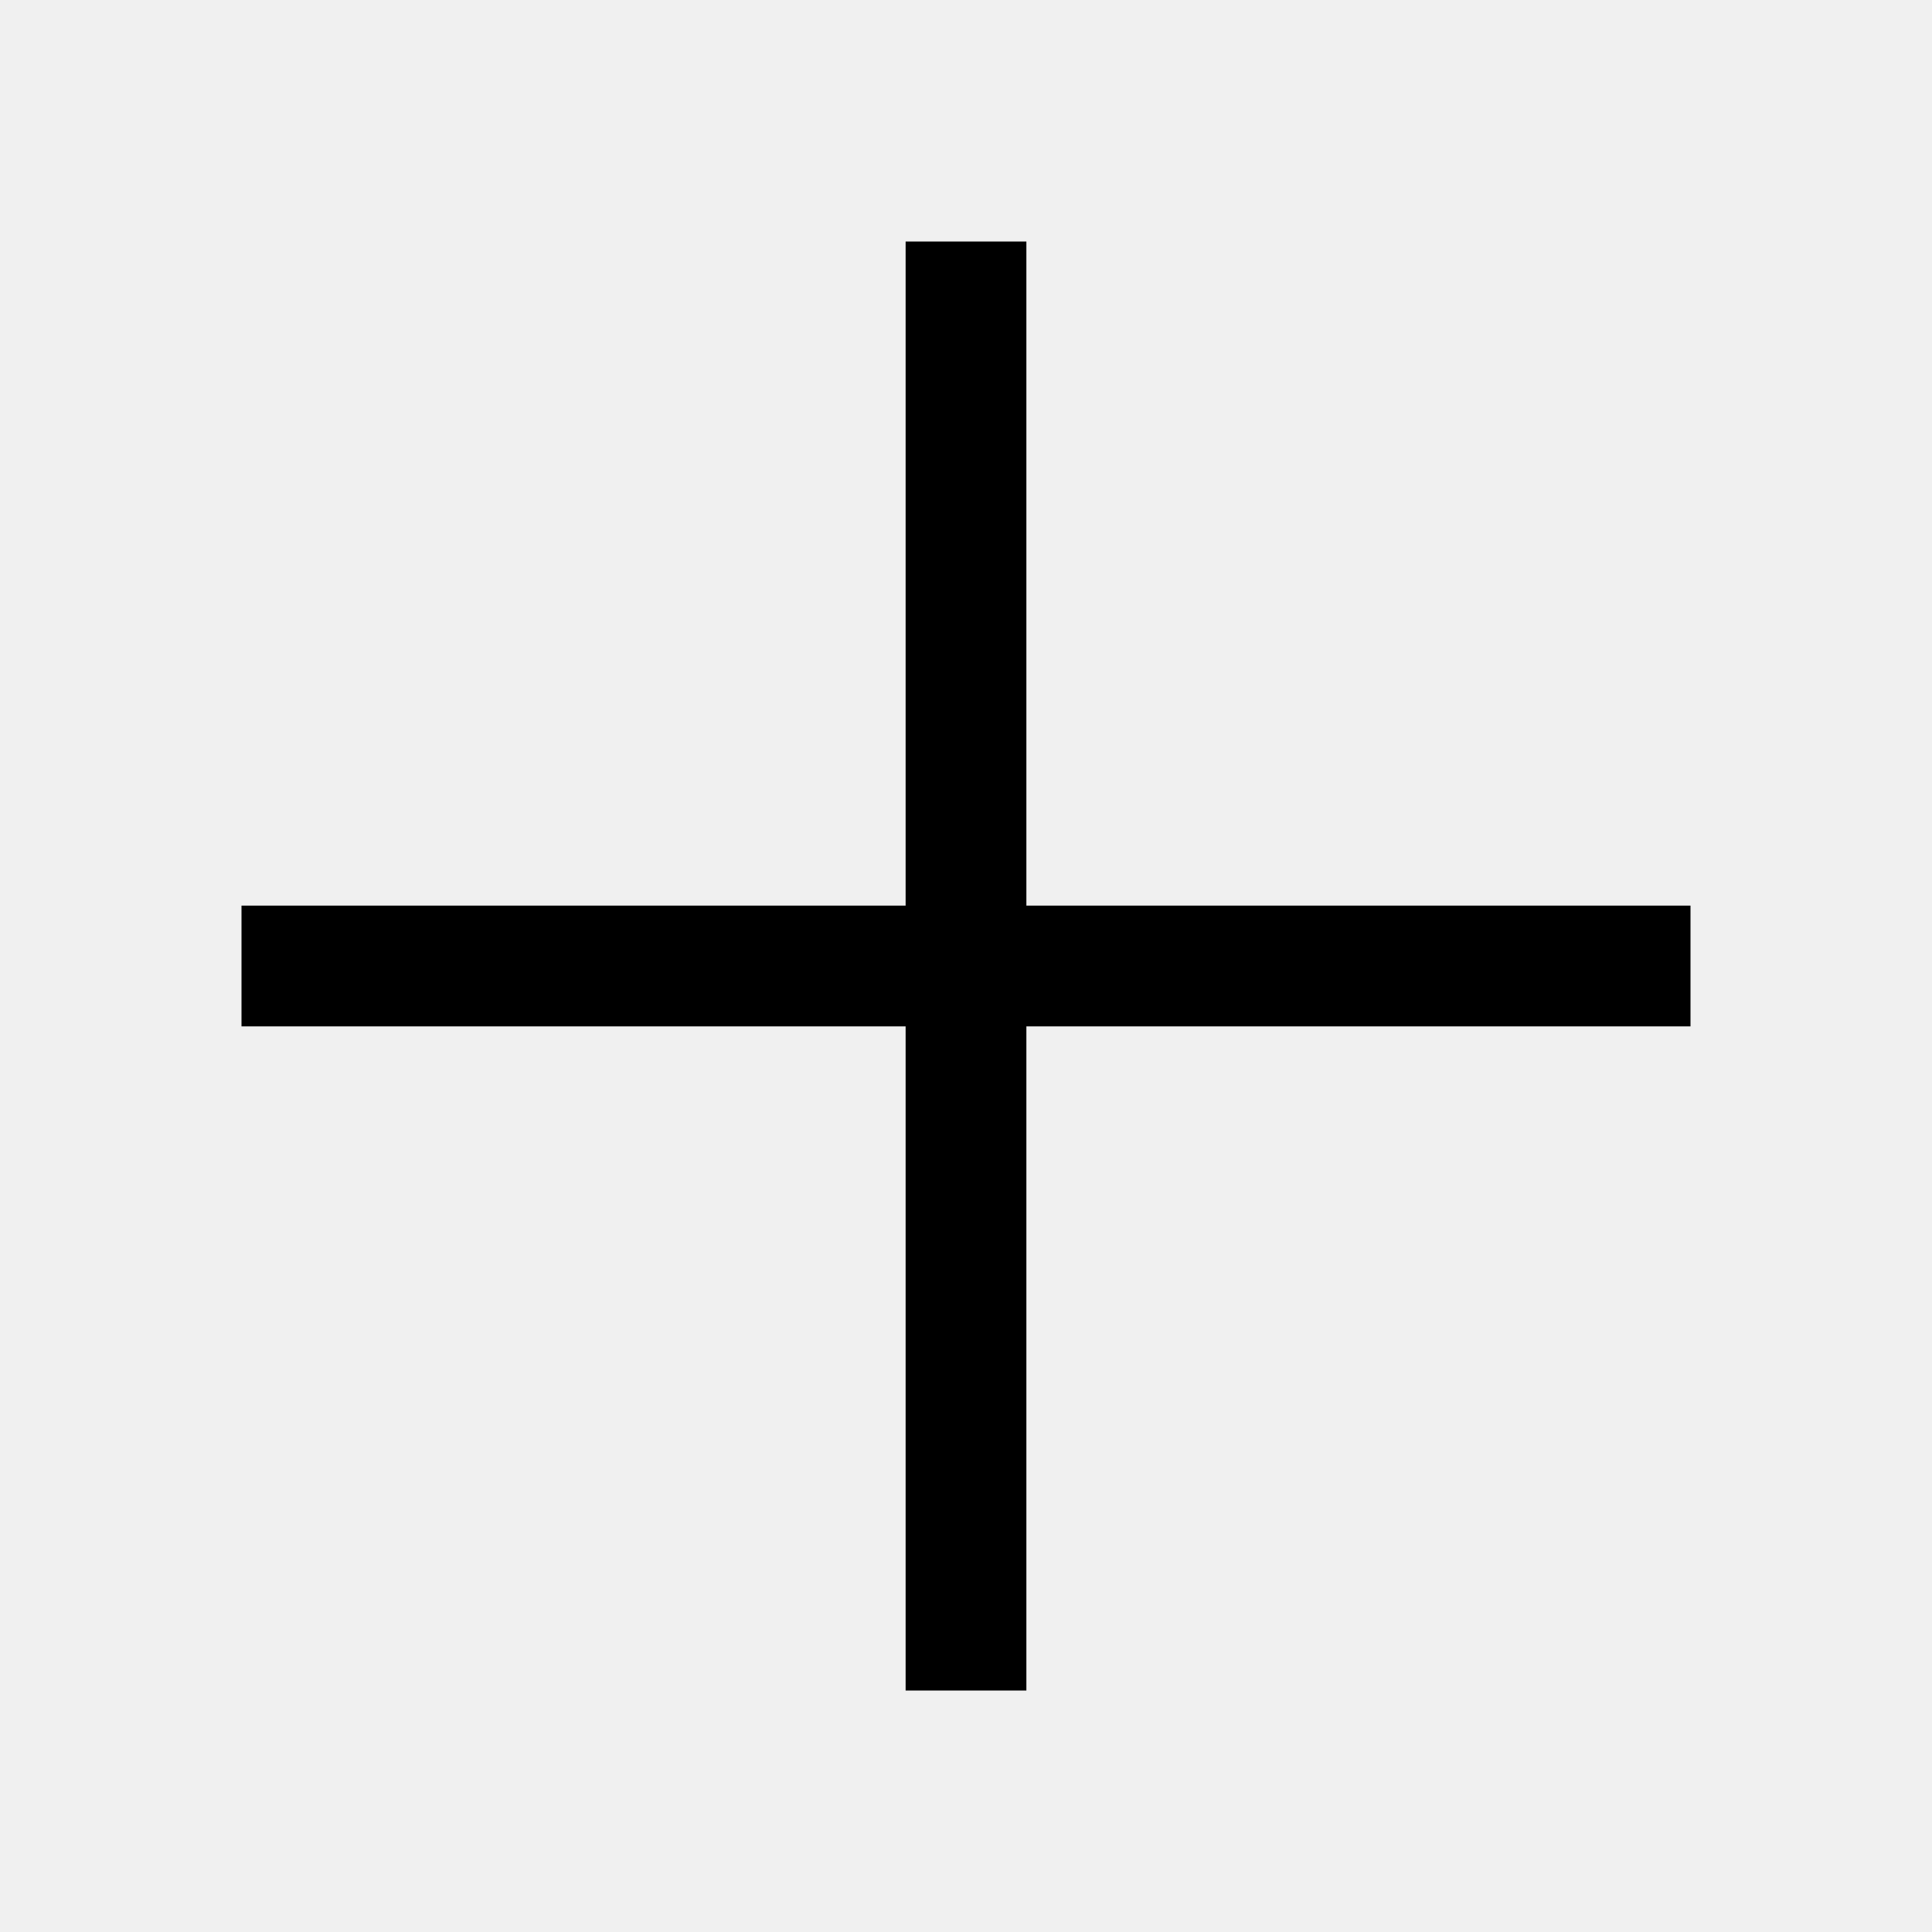
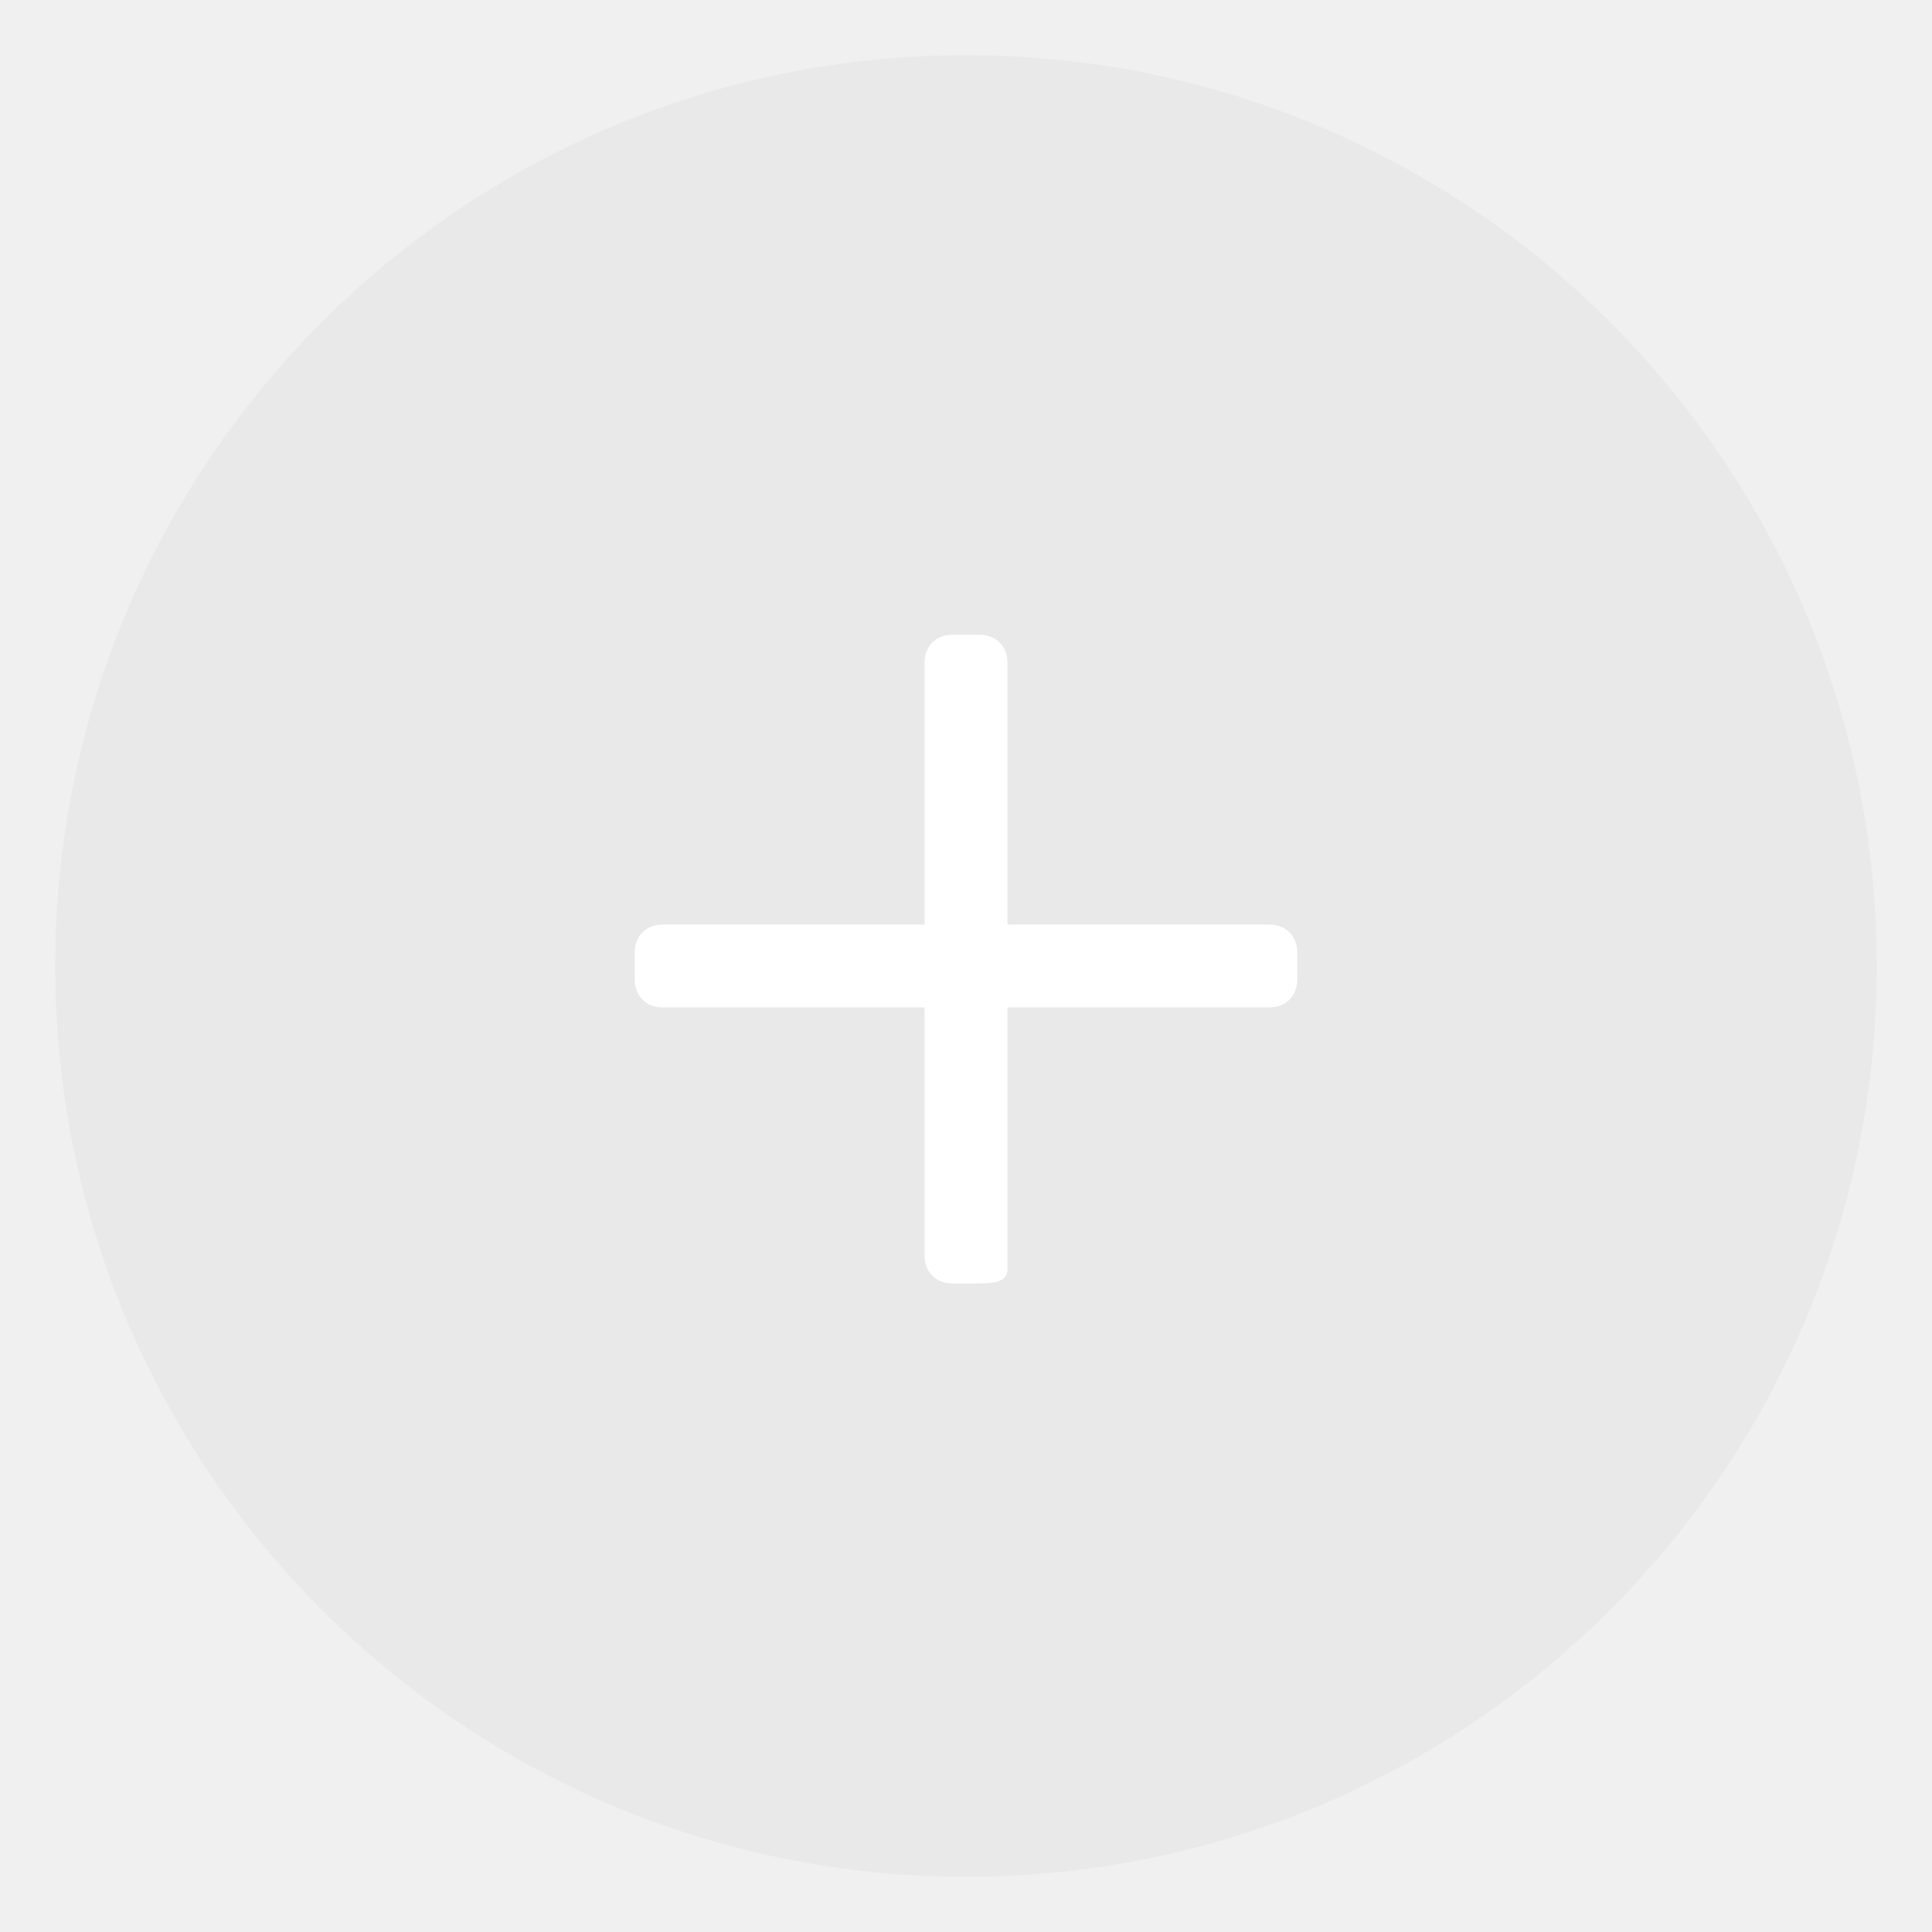
- <svg xmlns="http://www.w3.org/2000/svg" width="32" height="32" viewBox="0 0 32 32" fill="none">
-   <path d="M16 4L16 28" stroke="black" stroke-width="2" stroke-linejoin="bevel" />
-   <path d="M28 16H4" stroke="black" stroke-width="2" stroke-linejoin="bevel" />
+ <svg xmlns="http://www.w3.org/2000/svg" width="70" height="70" viewBox="0 0 70 70" fill="none">
+   <circle cx="35" cy="35" r="33" fill="#E9E9E9" />
+   <path d="M46 36.5H36.5V46C36.5 46.414 36.086 46.5 35.5 46.5H34.5C33.914 46.5 33.5 46.086 33.5 45.5V36.5H24C23.414 36.5 23 36.086 23 35.5V34.5C23 33.914 23.414 33.5 24 33.5H33.5V24C33.5 23.414 33.914 23 34.5 23H35.5C36.086 23 36.5 23.414 36.5 24V33.5H46C46.586 33.5 47 33.914 47 34.5V35.5C47 36.086 46.586 36.5 46 36.5Z" fill="white" />
</svg>
